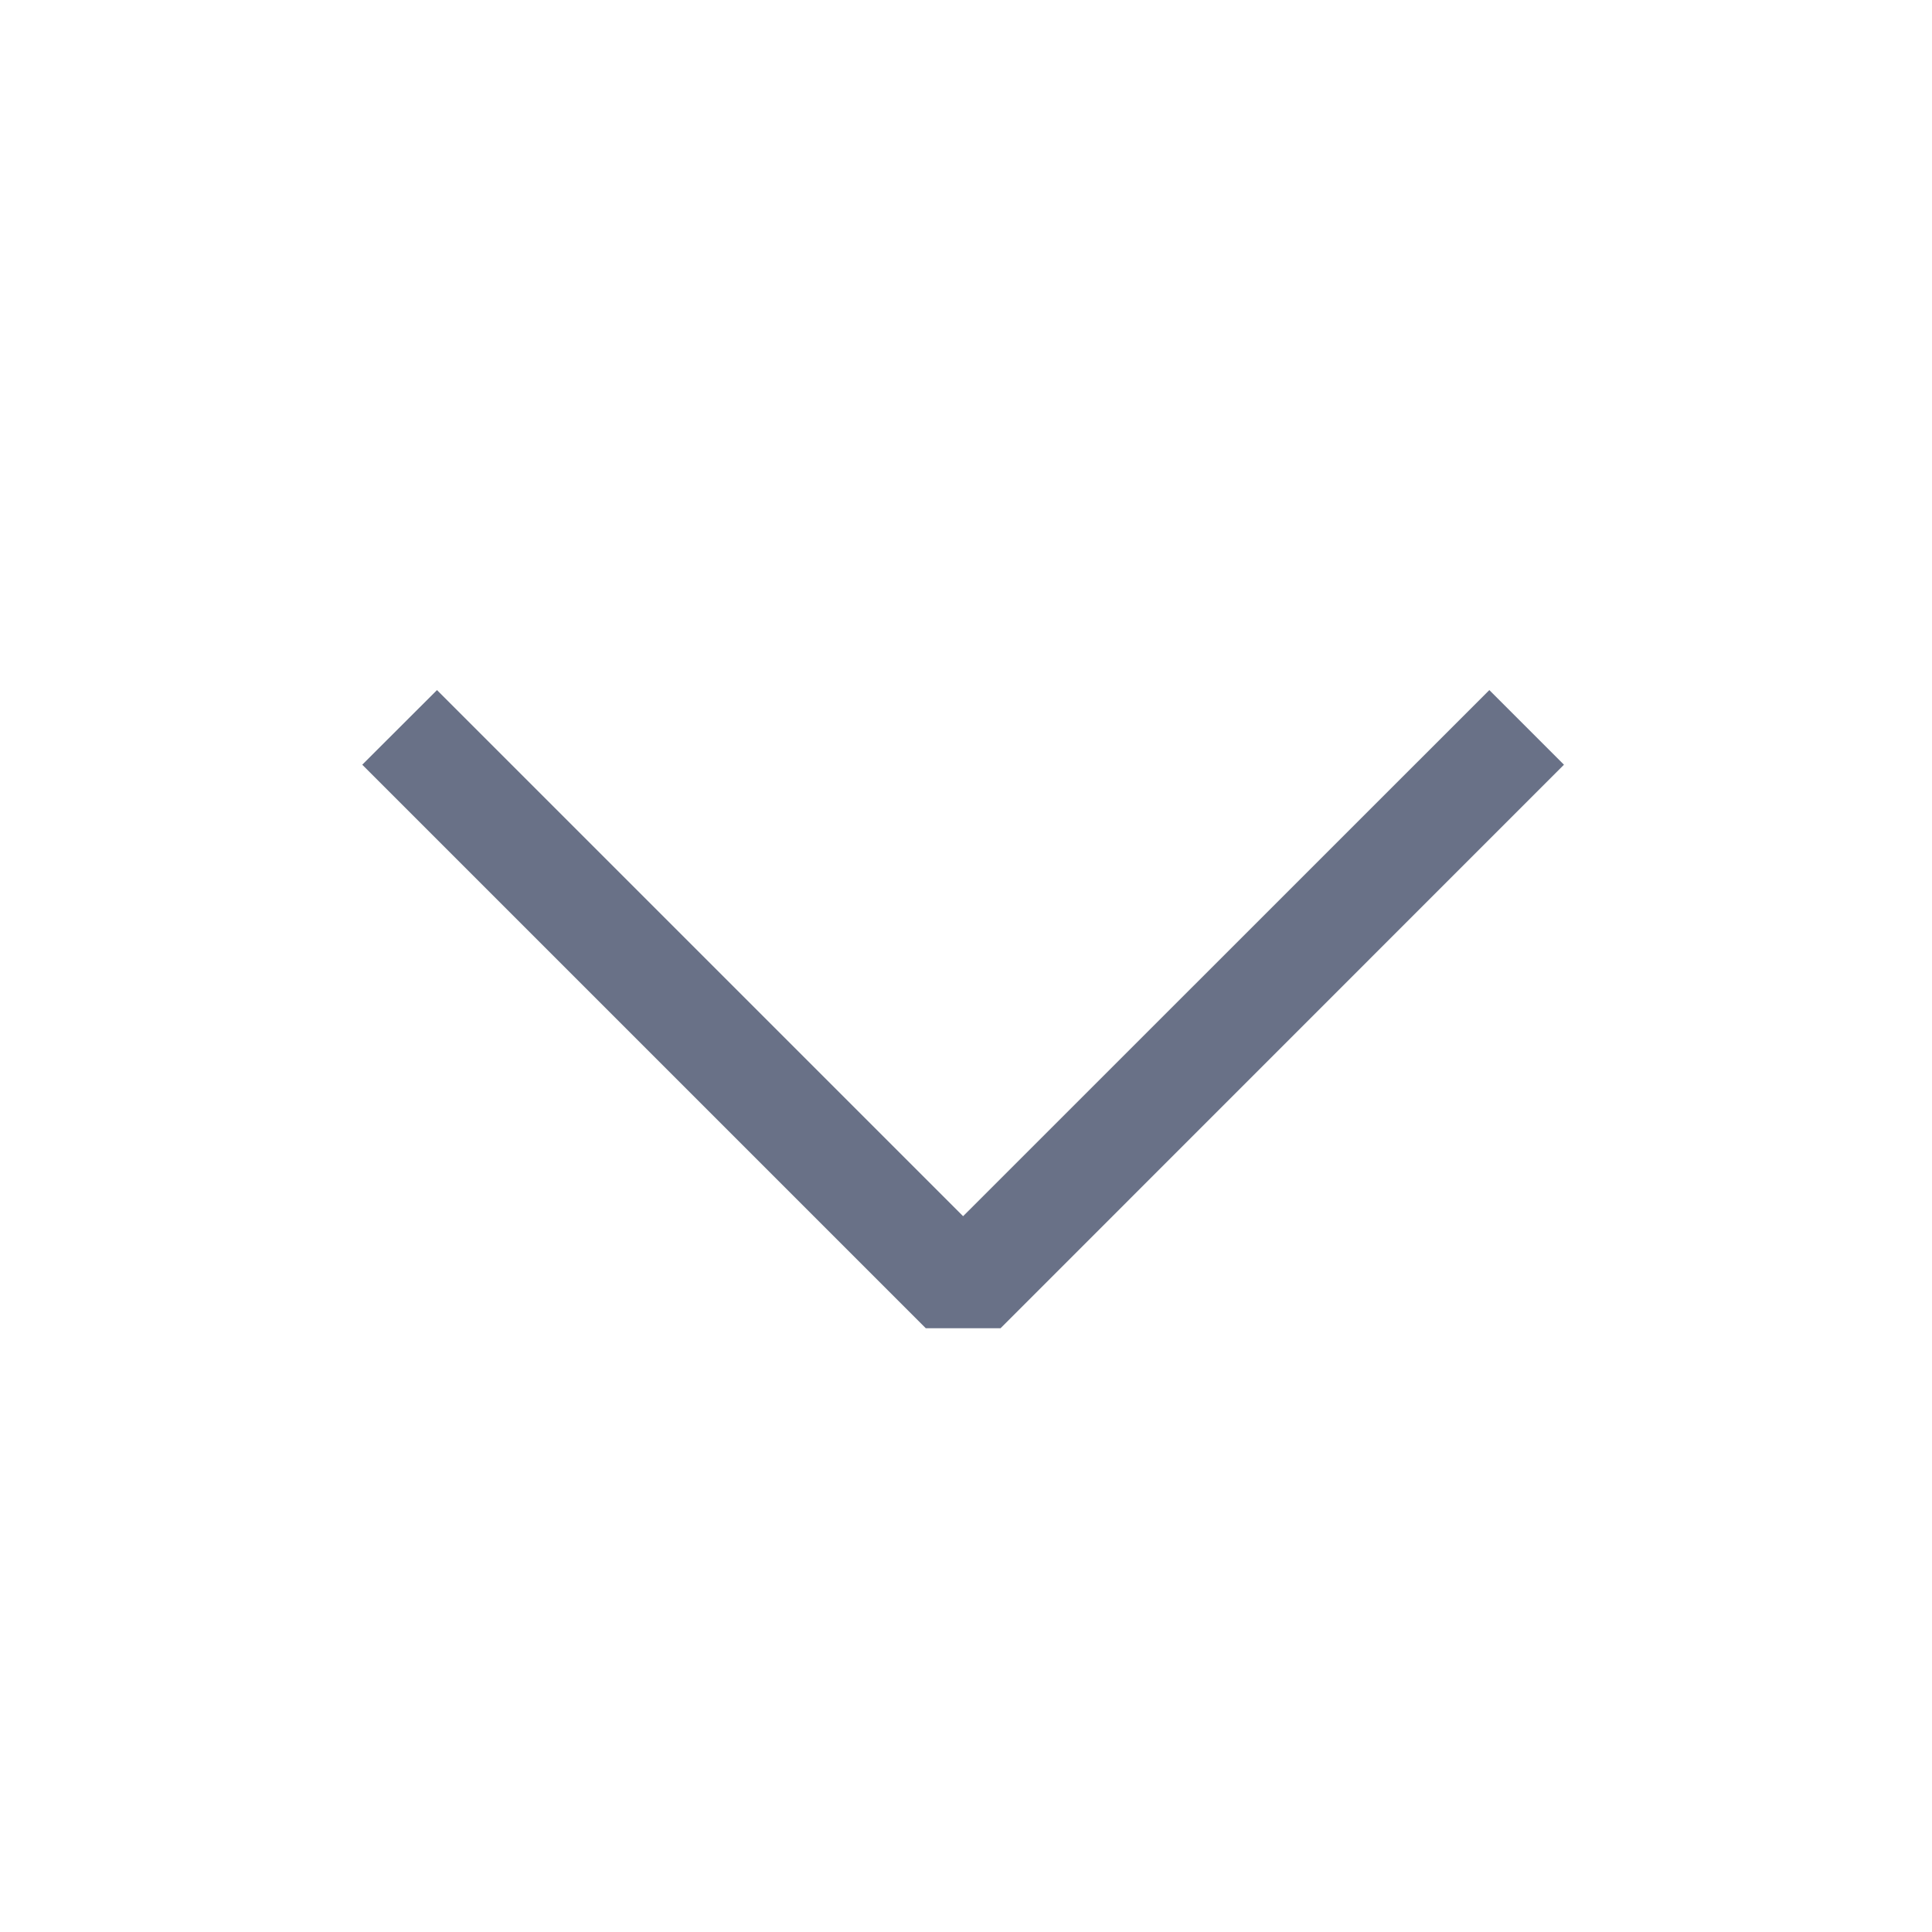
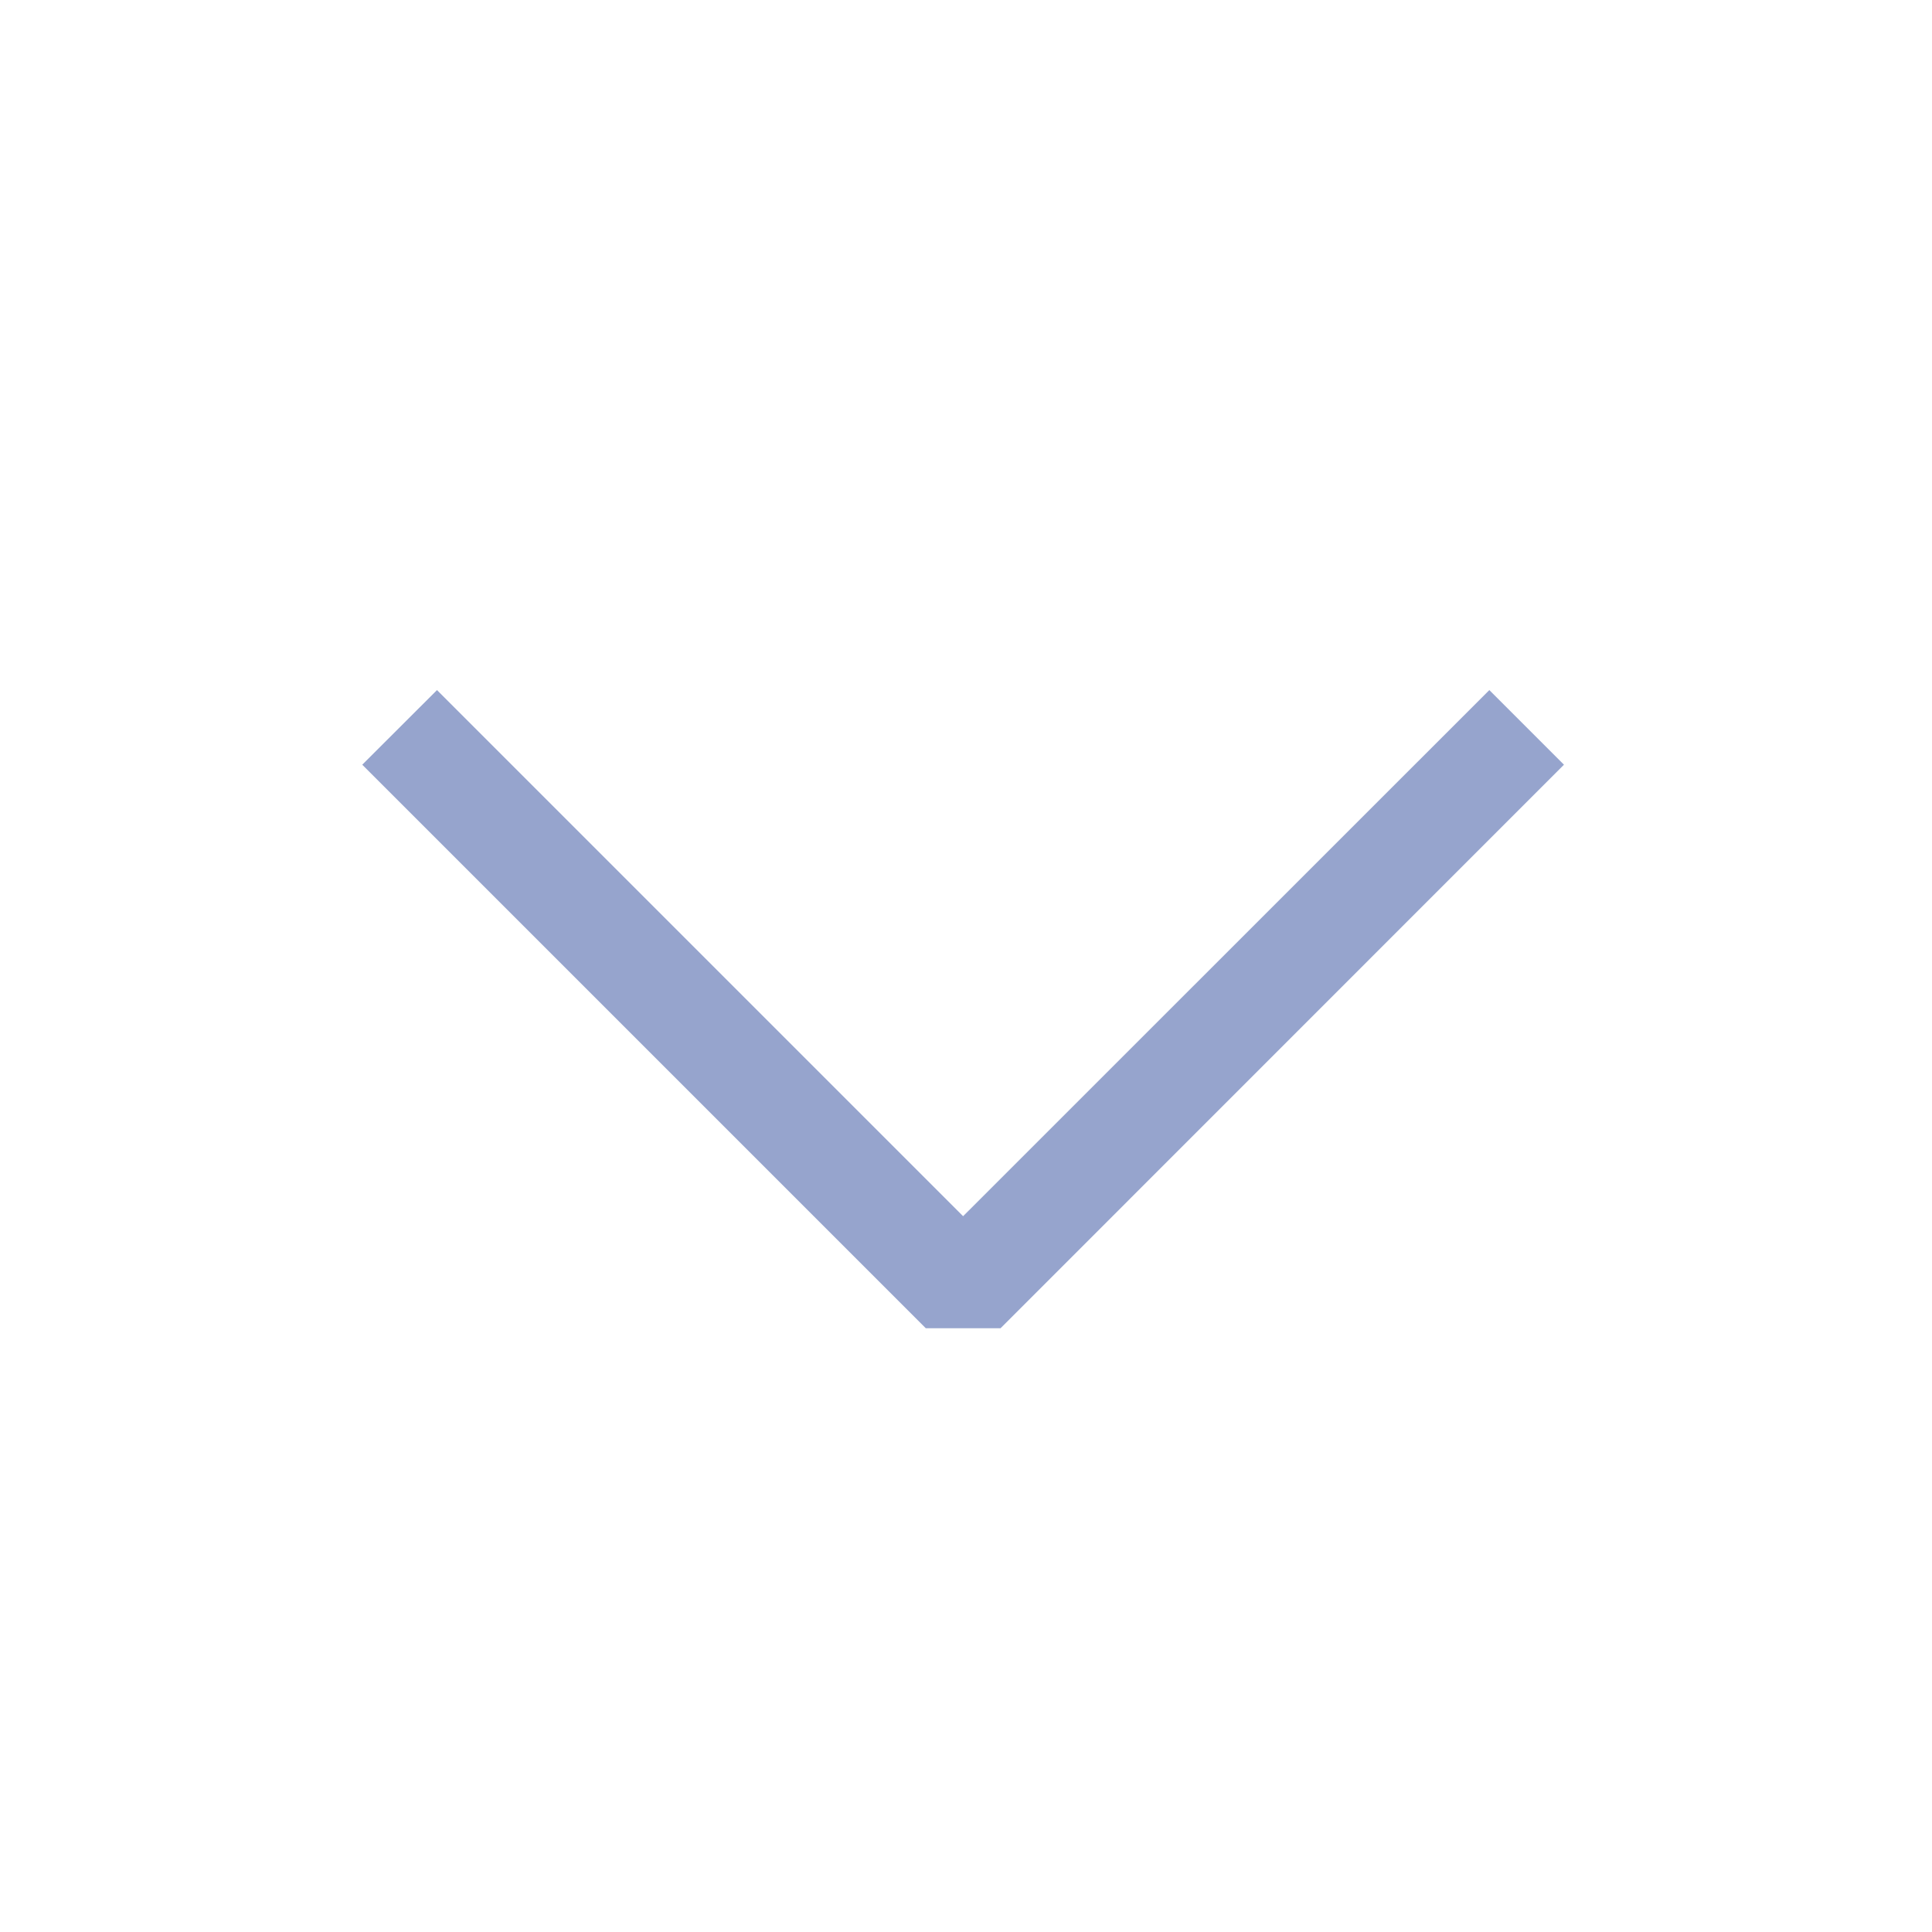
<svg xmlns="http://www.w3.org/2000/svg" width="16" height="16" viewBox="0 0 16 16" fill="none">
-   <path fill-rule="evenodd" clip-rule="evenodd" d="M7.976 10.072L12.334 5.715L12.952 6.333L8.286 11L7.667 11L3 6.333L3.619 5.715L7.976 10.072Z" fill="#697187" />
+   <path fill-rule="evenodd" clip-rule="evenodd" d="M7.976 10.072L12.334 5.715L12.952 6.333L8.286 11L7.667 11L3 6.333L3.619 5.715L7.976 10.072Z" fill="#96a4cd" />
</svg>
